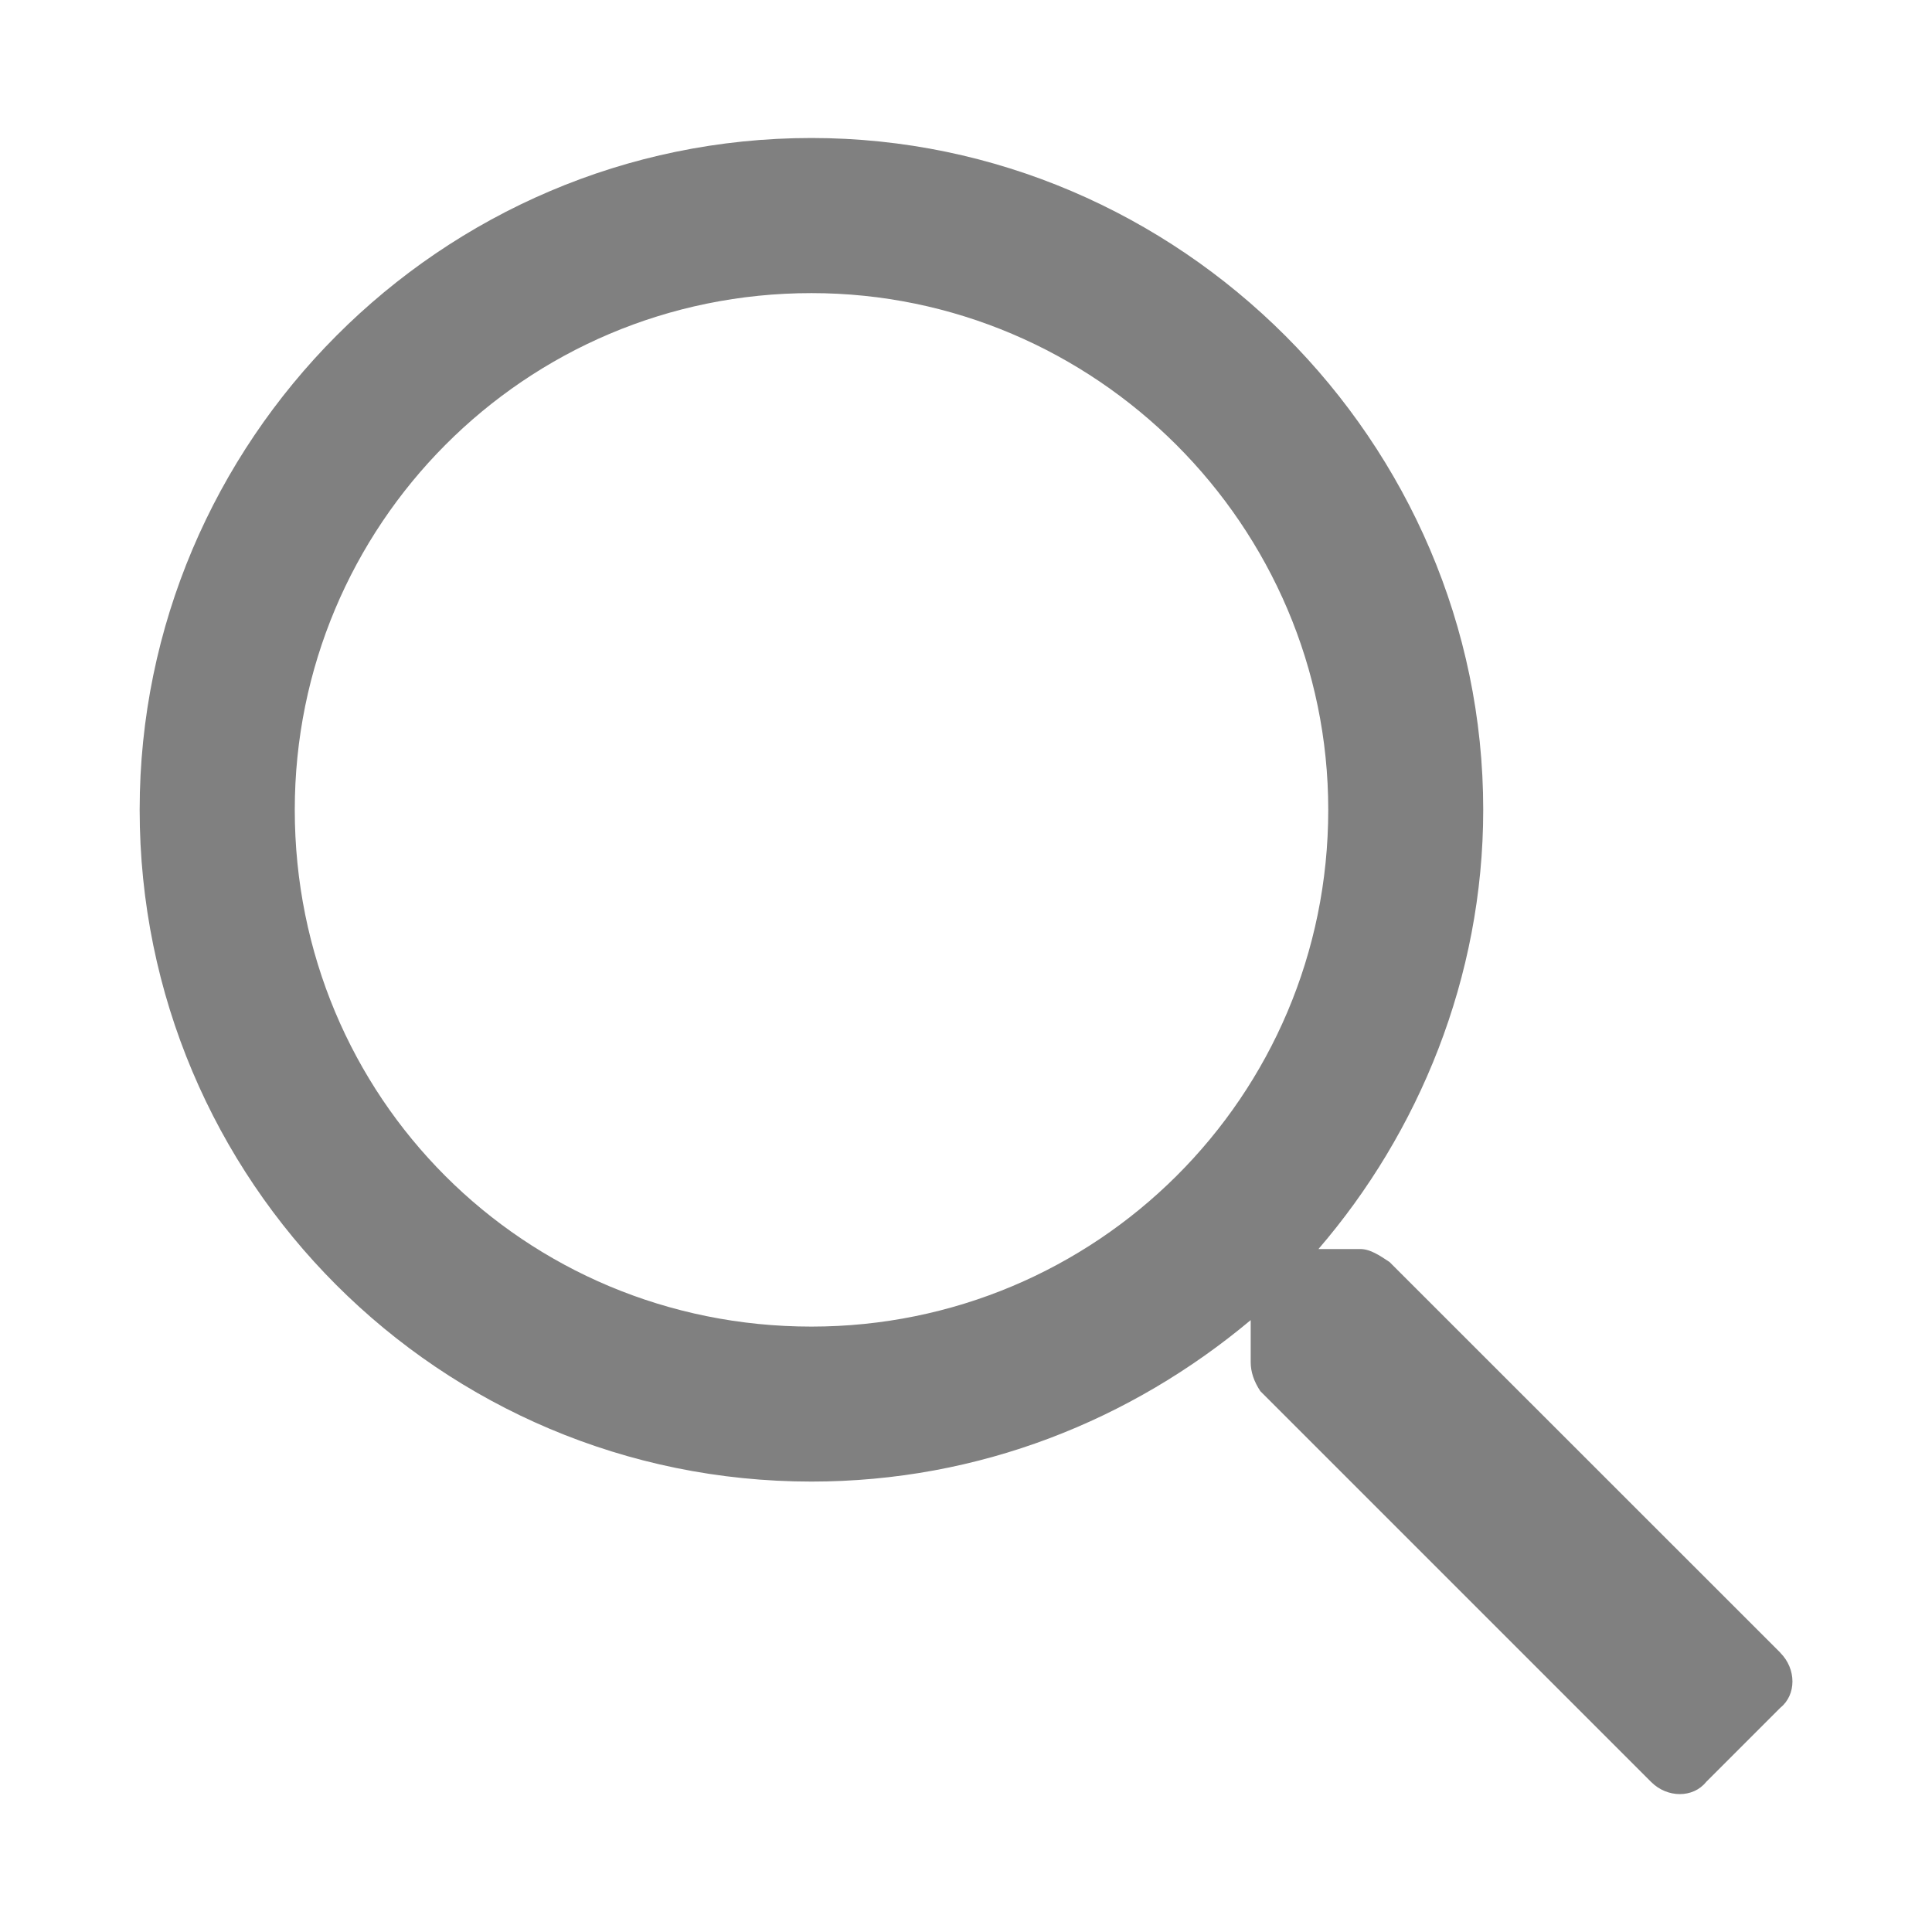
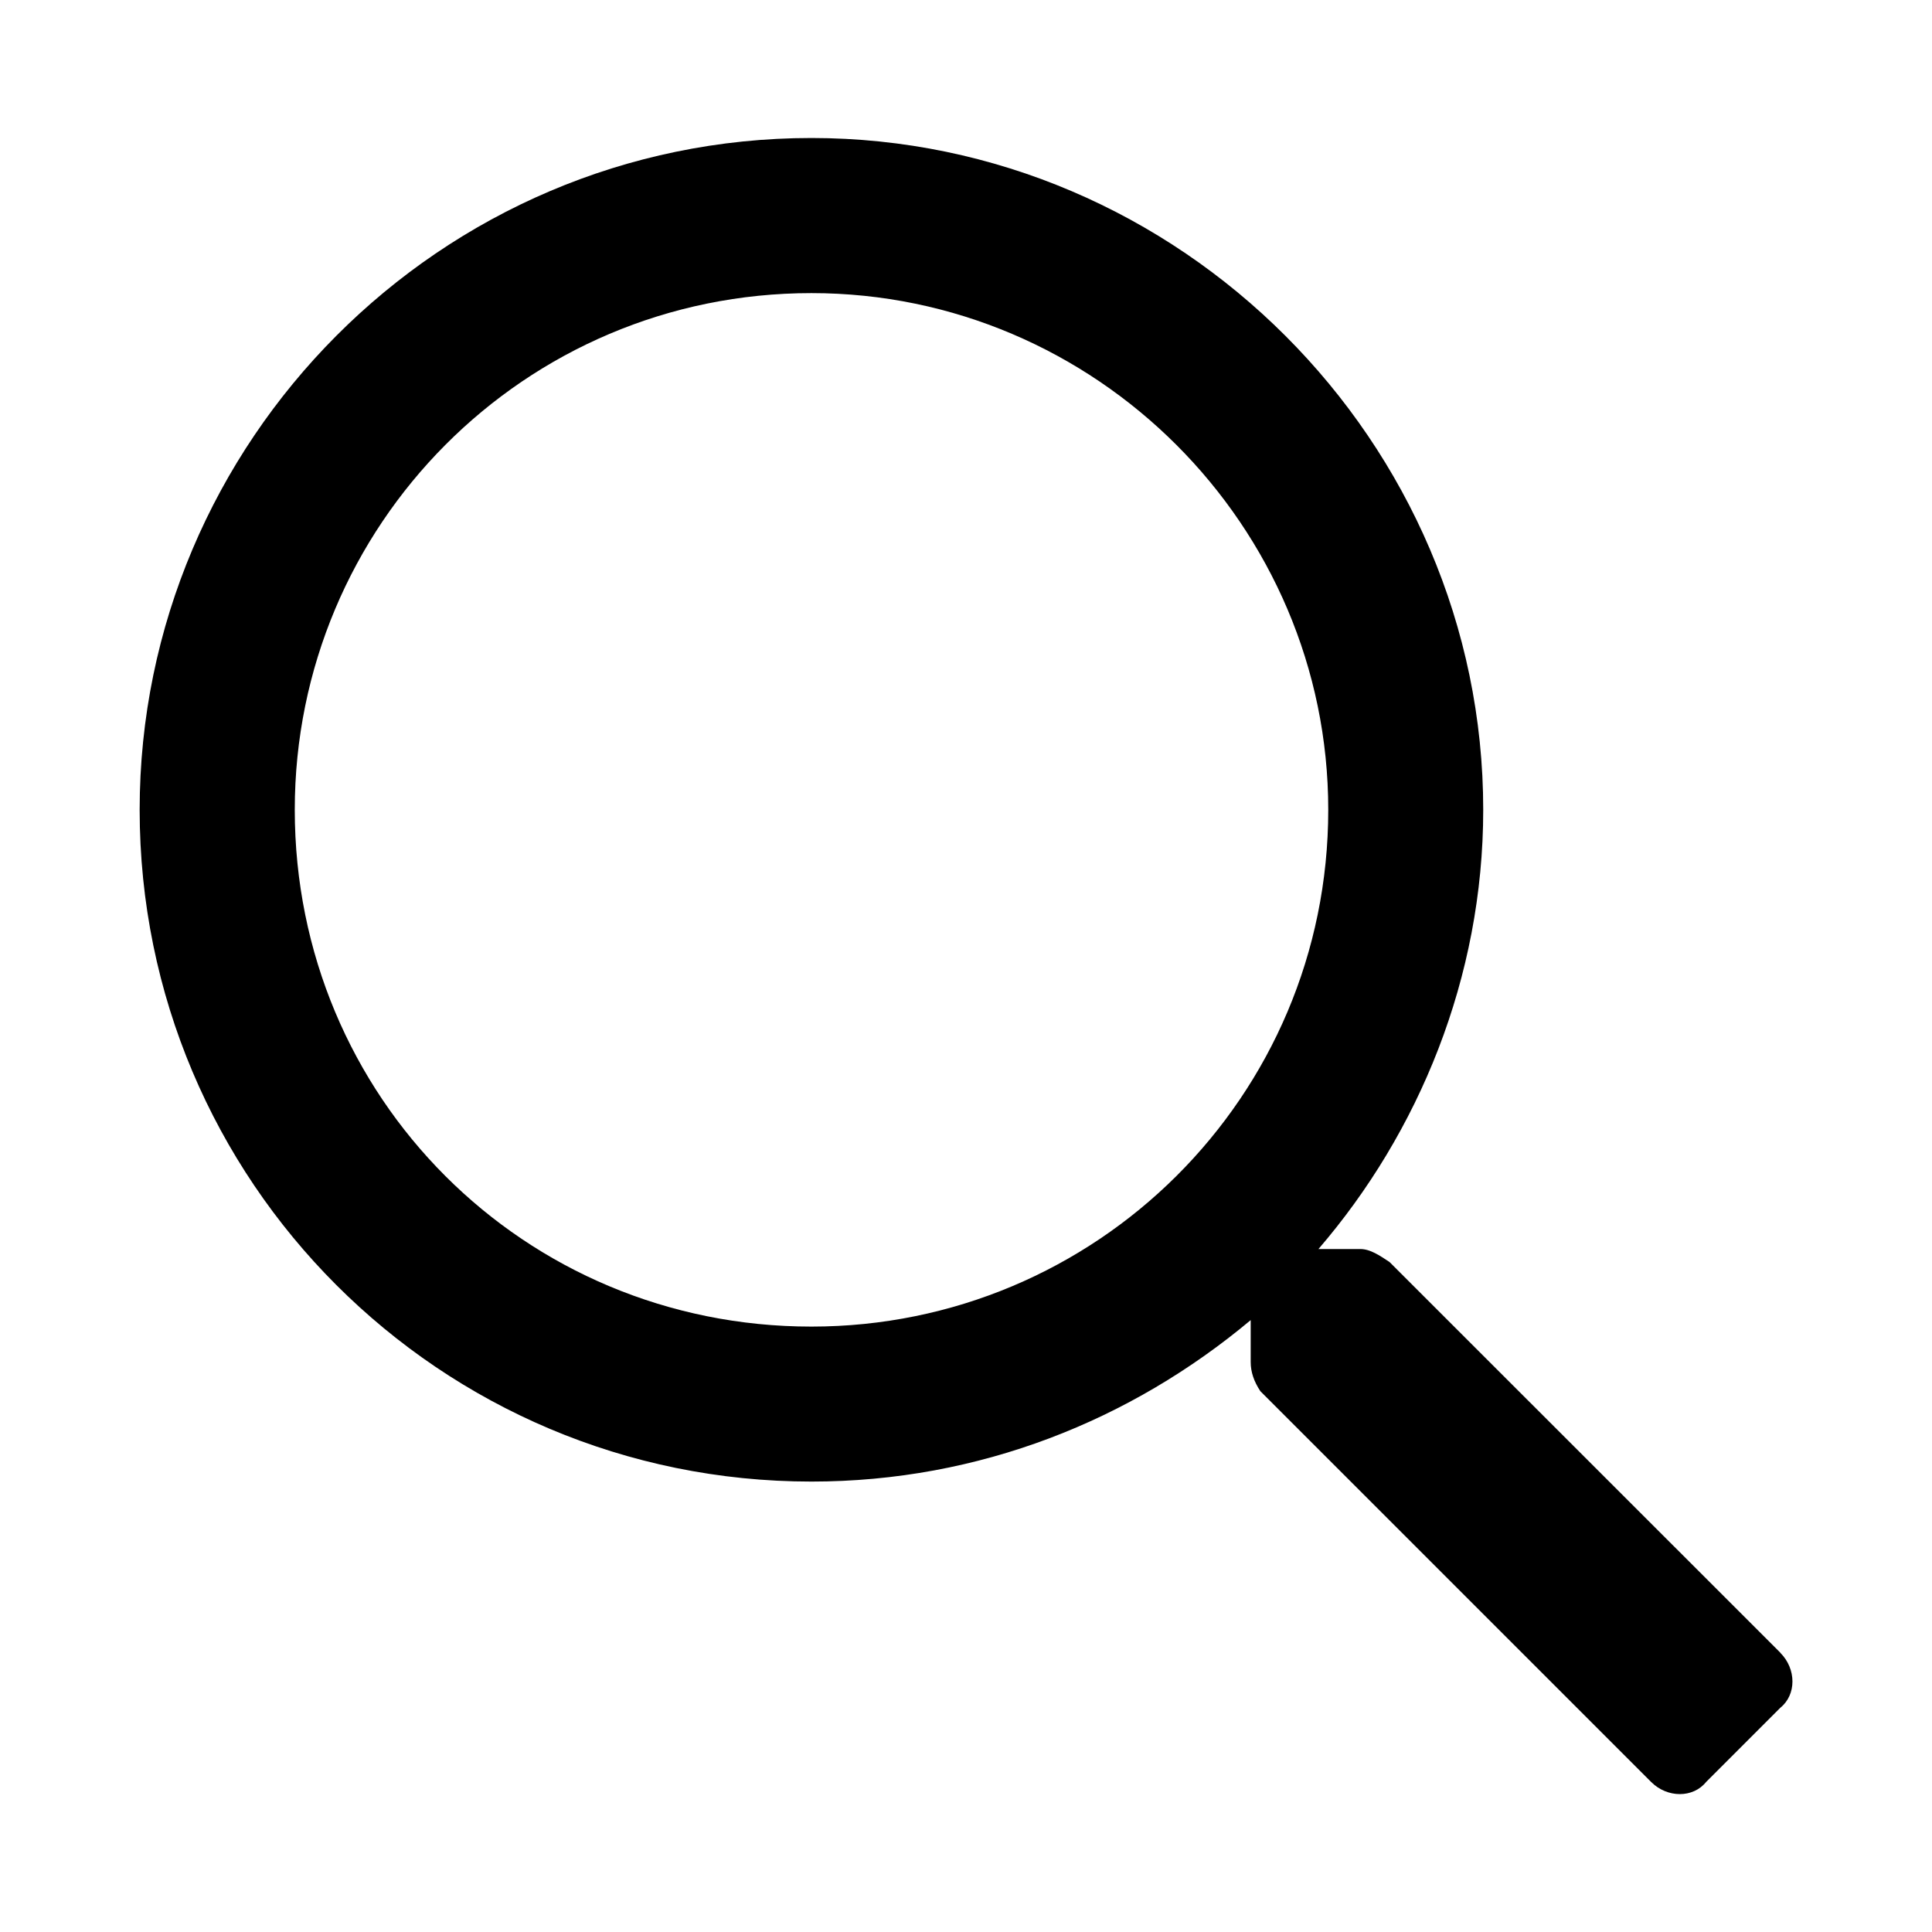
<svg xmlns="http://www.w3.org/2000/svg" width="14" height="14" viewBox="0 0 14 14" fill="none" version="1.1" id="svg4">
  <defs id="defs8" />
-   <path d="M 12.901,11.976 10.069,9.145 C 9.998,9.098 9.929,9.051 9.858,9.051 H 9.554 C 10.28,8.208 10.748,7.085 10.748,5.868 c 0,-2.668 -2.2,-4.868 -4.868,-4.868 -2.691,0 -4.868,2.2 -4.868,4.868 0,2.691 2.176,4.868 4.868,4.868 1.217,0 2.317,-0.445 3.183,-1.17 v 0.304 c 0,0.071 0.023,0.14 0.07,0.211 l 2.832,2.832 c 0.117,0.117 0.304,0.117 0.398,0 l 0.538,-0.538 c 0.117,-0.094 0.117,-0.281 0,-0.398 z M 5.88,9.613 c -2.083,0 -3.744,-1.662 -3.744,-3.745 0,-2.059 1.662,-3.744 3.744,-3.744 2.059,0 3.745,1.685 3.745,3.744 0,2.083 -1.685,3.745 -3.745,3.745 z" fill="#808080" id="path2" style="stroke-width:0.914" />
+   <path d="M 12.901,11.976 10.069,9.145 C 9.998,9.098 9.929,9.051 9.858,9.051 H 9.554 C 10.28,8.208 10.748,7.085 10.748,5.868 c 0,-2.668 -2.2,-4.868 -4.868,-4.868 -2.691,0 -4.868,2.2 -4.868,4.868 0,2.691 2.176,4.868 4.868,4.868 1.217,0 2.317,-0.445 3.183,-1.17 v 0.304 c 0,0.071 0.023,0.14 0.07,0.211 l 2.832,2.832 c 0.117,0.117 0.304,0.117 0.398,0 l 0.538,-0.538 c 0.117,-0.094 0.117,-0.281 0,-0.398 z M 5.88,9.613 c -2.083,0 -3.744,-1.662 -3.744,-3.745 0,-2.059 1.662,-3.744 3.744,-3.744 2.059,0 3.745,1.685 3.745,3.744 0,2.083 -1.685,3.745 -3.745,3.745 z" fill="#000000" id="path2" style="stroke-width:0.914" />
</svg>
